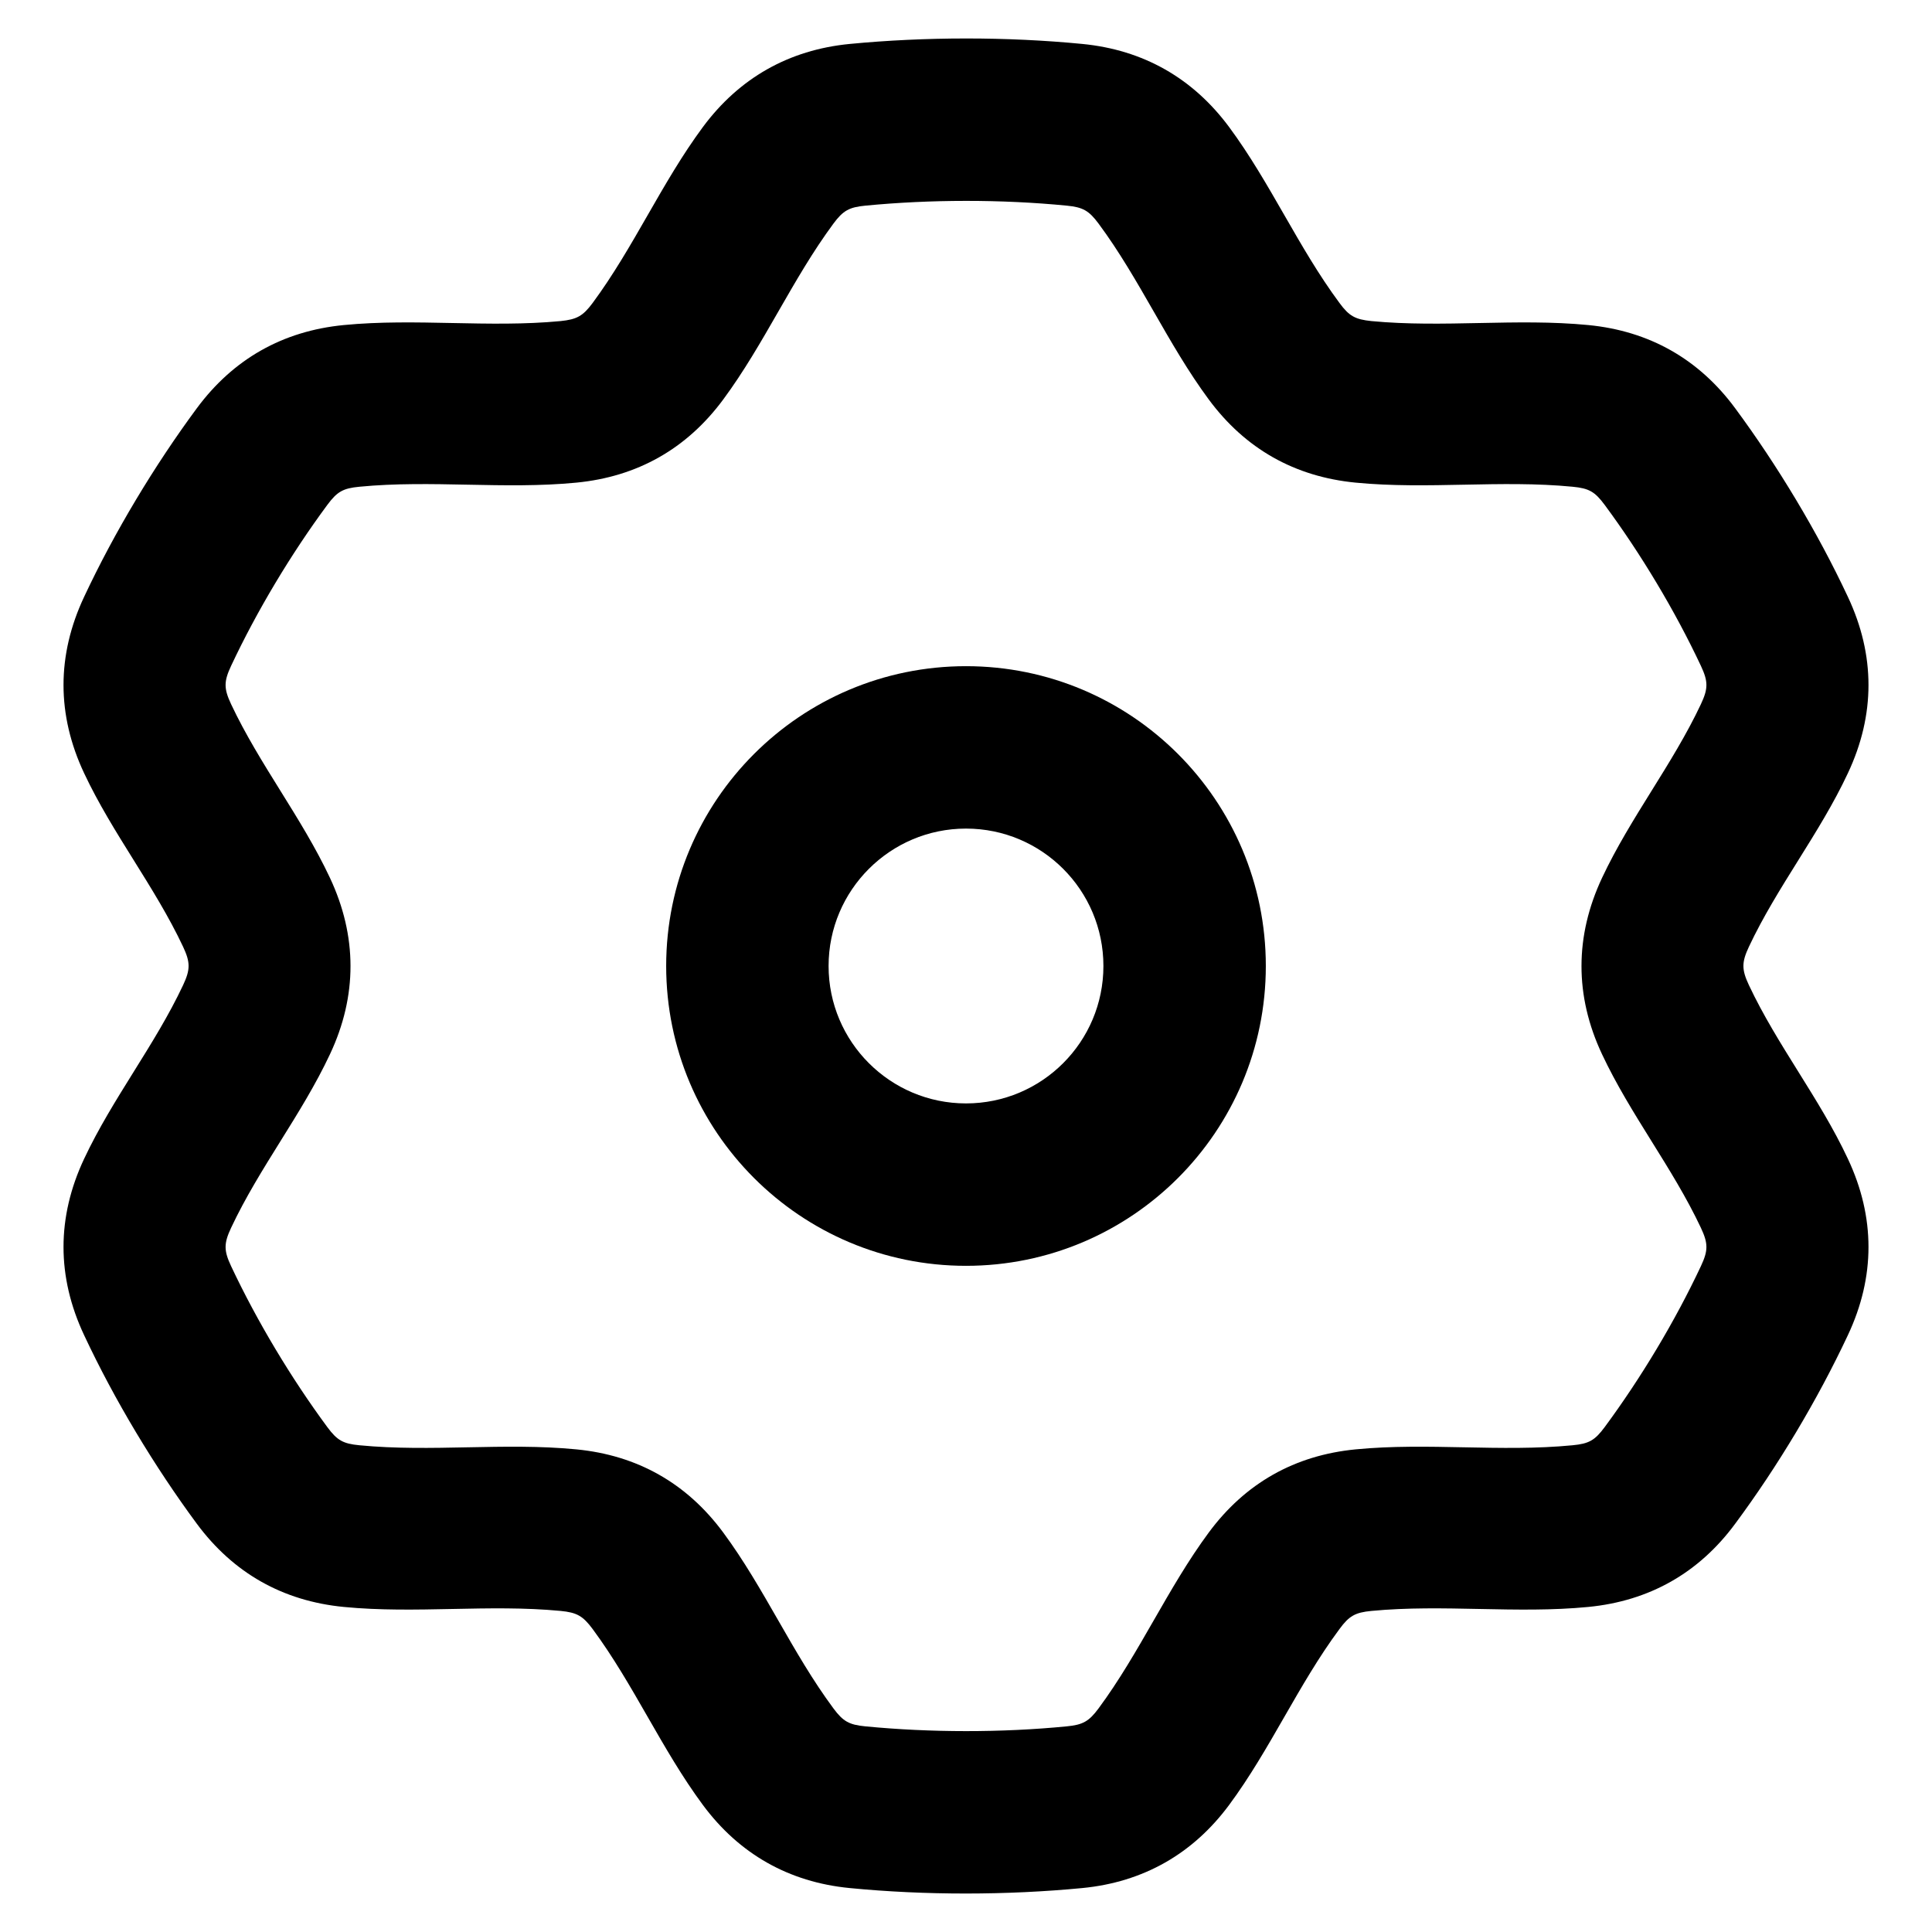
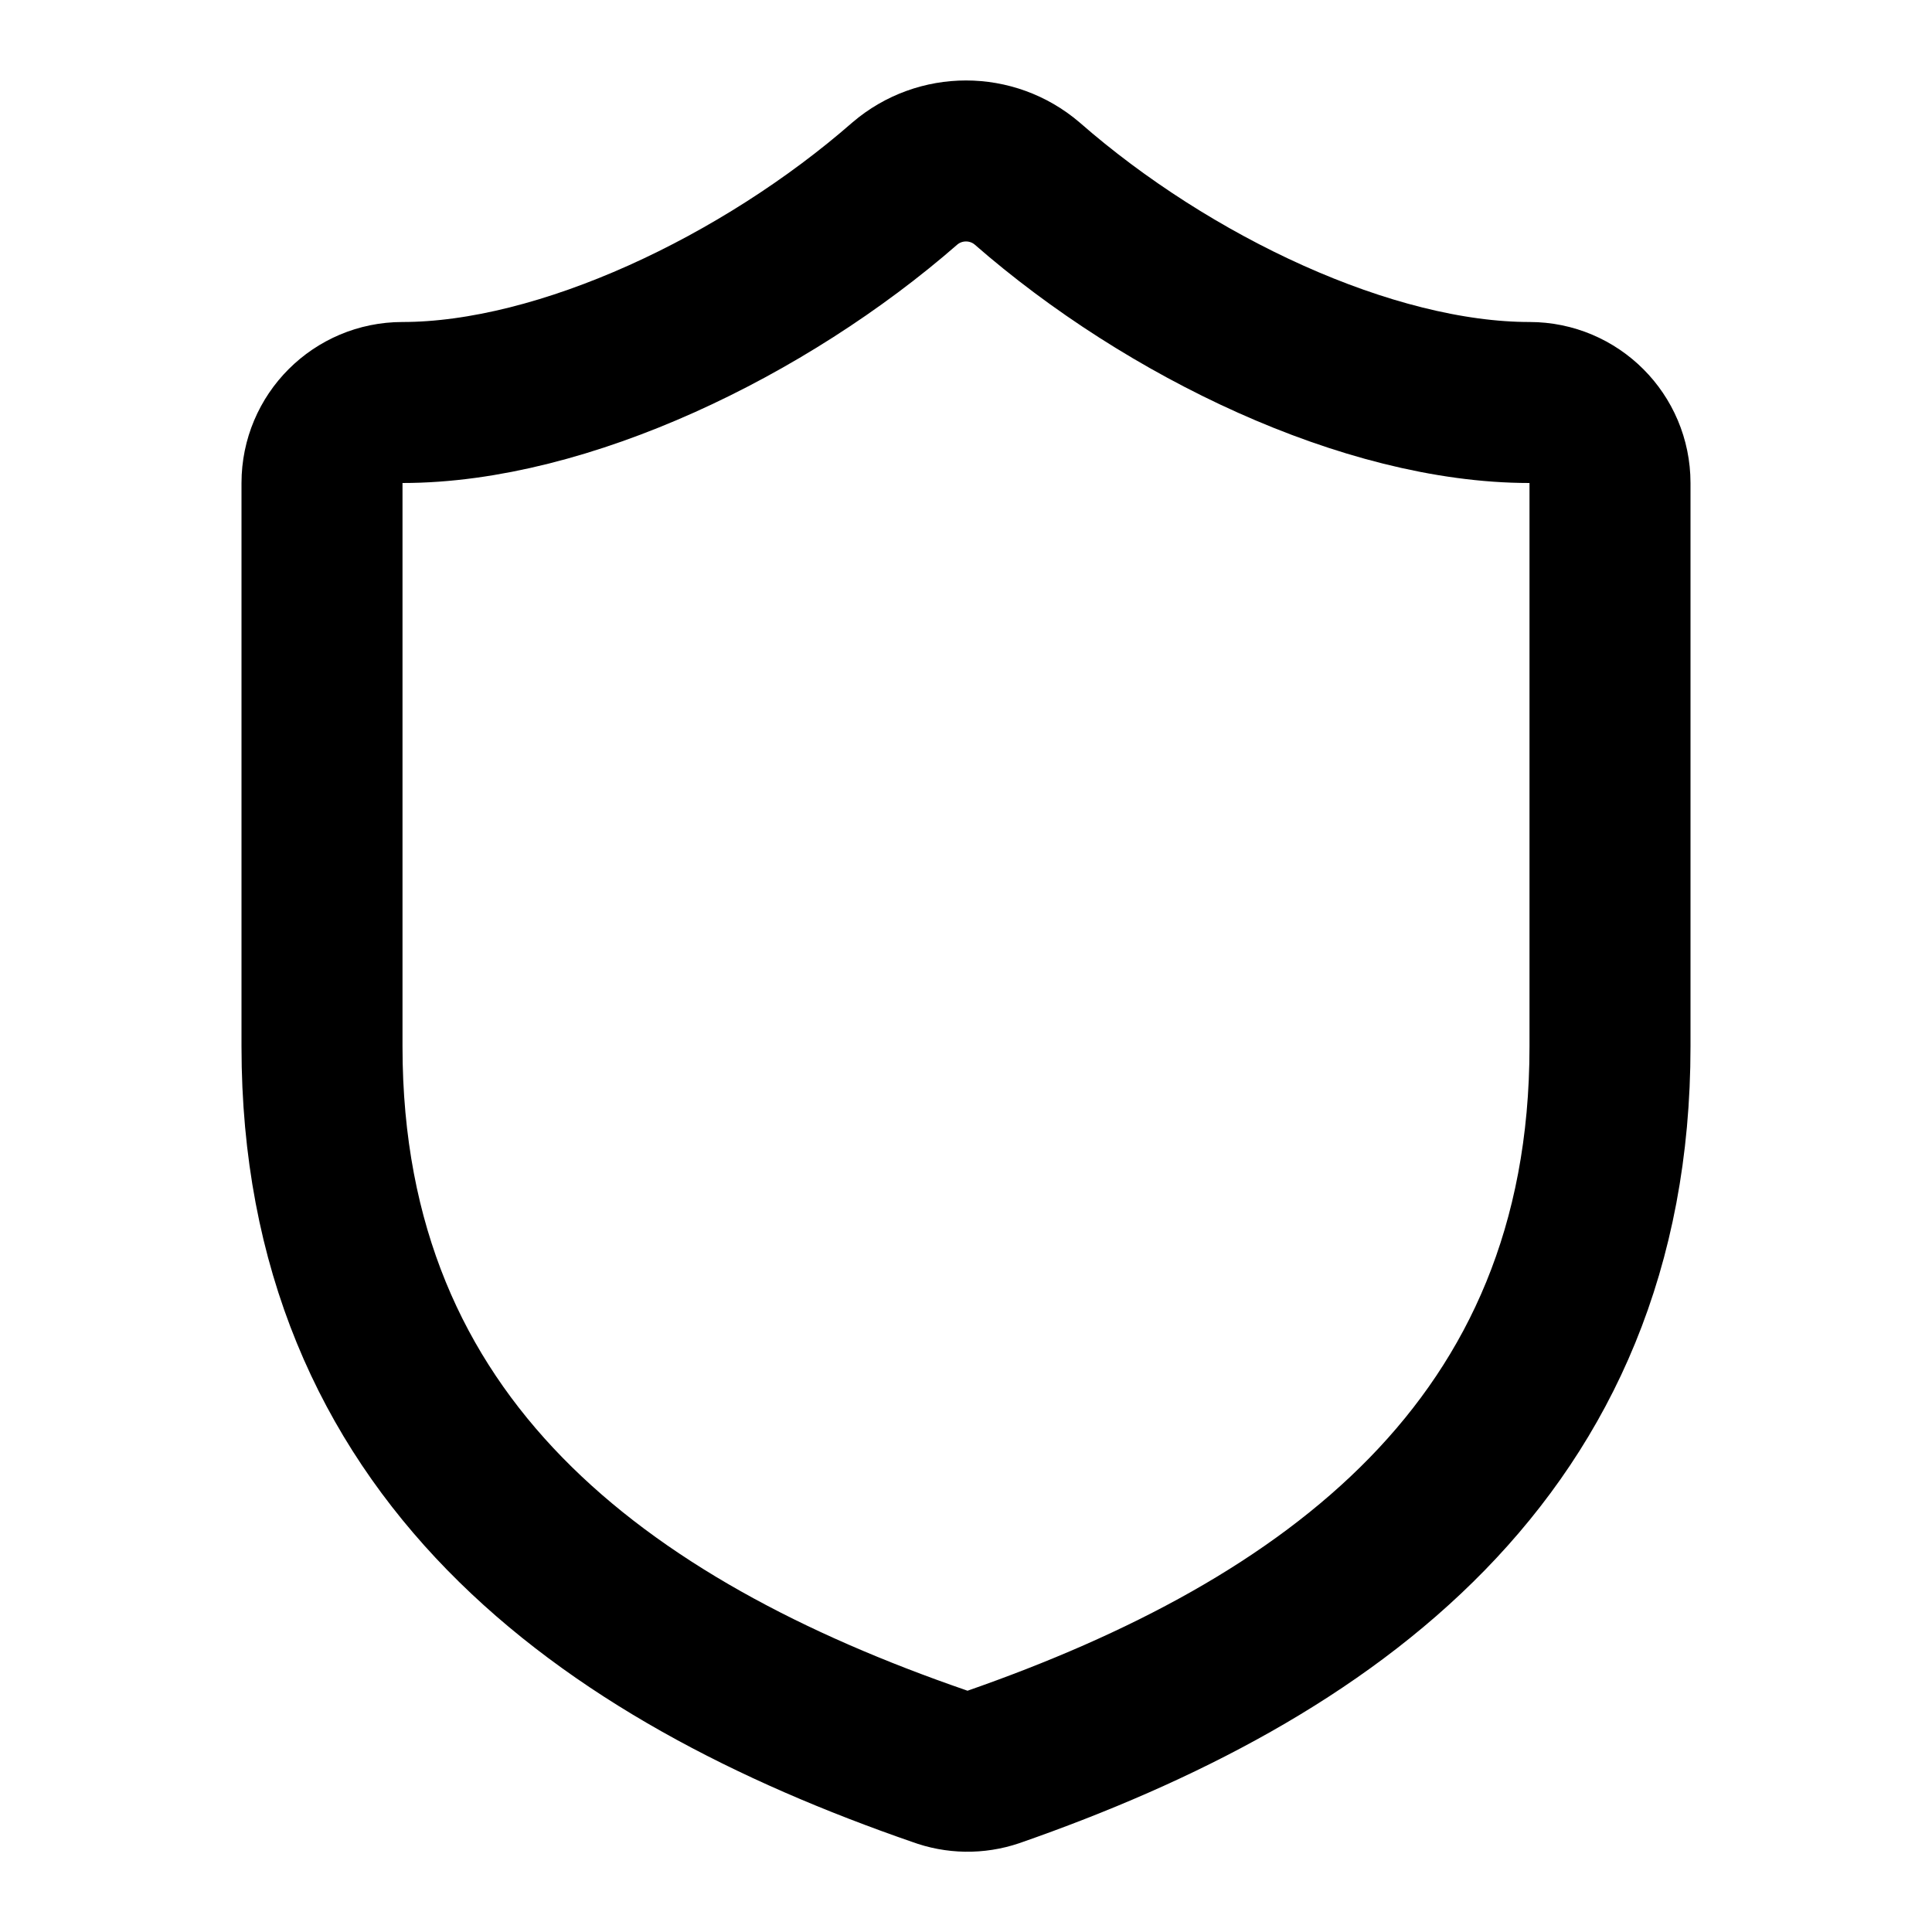
- <svg xmlns="http://www.w3.org/2000/svg" width="16" height="16" viewBox="0 0 16 16" fill="none">
-   <g clip-path="url(#clip0_1450_63327)">
-     <path d="M14.086 5.514C13.872 5.058 13.588 4.585 13.289 4.181C13.208 4.072 13.16 4.044 13.024 4.031C12.428 3.973 11.825 4.055 11.227 3.997C10.722 3.948 10.313 3.717 10.011 3.309C9.67 2.848 9.44 2.313 9.098 1.852C9.018 1.744 8.968 1.716 8.834 1.703C8.294 1.65 7.704 1.651 7.167 1.703C7.032 1.716 6.982 1.744 6.902 1.852C6.561 2.313 6.33 2.848 5.989 3.309C5.687 3.717 5.278 3.948 4.773 3.997C4.176 4.055 3.572 3.973 2.976 4.031C2.84 4.044 2.792 4.072 2.711 4.181C2.412 4.585 2.128 5.058 1.914 5.514C1.853 5.644 1.853 5.702 1.914 5.832C2.149 6.331 2.497 6.769 2.732 7.269C2.959 7.752 2.96 8.247 2.733 8.73C2.498 9.231 2.149 9.668 1.914 10.168C1.853 10.298 1.853 10.356 1.914 10.486C2.129 10.943 2.412 11.414 2.711 11.819C2.792 11.928 2.84 11.956 2.976 11.969C3.572 12.027 4.176 11.945 4.773 12.003C5.278 12.052 5.687 12.283 5.989 12.691C6.33 13.152 6.56 13.687 6.902 14.148C6.982 14.256 7.032 14.284 7.167 14.297C7.704 14.349 8.294 14.35 8.834 14.297C8.968 14.284 9.018 14.256 9.098 14.148C9.439 13.687 9.67 13.152 10.011 12.691C10.313 12.283 10.722 12.052 11.227 12.003C11.824 11.945 12.427 12.027 13.024 11.969C13.16 11.956 13.208 11.928 13.289 11.819C13.589 11.413 13.872 10.942 14.086 10.486C14.147 10.356 14.147 10.298 14.086 10.168C13.851 9.669 13.502 9.231 13.267 8.73C13.04 8.247 13.041 7.752 13.268 7.269C13.503 6.769 13.851 6.331 14.086 5.832C14.147 5.702 14.147 5.644 14.086 5.514ZM15.303 6.404C15.069 6.904 14.719 7.341 14.484 7.84C14.423 7.97 14.423 8.029 14.484 8.159C14.719 8.658 15.069 9.096 15.303 9.596C15.531 10.08 15.531 10.574 15.303 11.058C15.052 11.593 14.723 12.143 14.37 12.619C14.069 13.027 13.658 13.259 13.154 13.308C12.557 13.366 11.954 13.284 11.357 13.341C11.223 13.354 11.173 13.382 11.093 13.491C10.751 13.952 10.521 14.486 10.179 14.948C9.878 15.354 9.467 15.587 8.964 15.636C8.34 15.696 7.662 15.697 7.036 15.636C6.533 15.587 6.122 15.354 5.821 14.948C5.479 14.486 5.249 13.952 4.908 13.491C4.827 13.382 4.777 13.354 4.643 13.341C4.046 13.284 3.444 13.366 2.847 13.308C2.342 13.259 1.932 13.027 1.63 12.619C1.279 12.144 0.948 11.594 0.697 11.058C0.469 10.574 0.469 10.08 0.697 9.596C0.932 9.096 1.281 8.658 1.516 8.159C1.577 8.029 1.577 7.97 1.516 7.84C1.281 7.341 0.932 6.904 0.697 6.404C0.469 5.92 0.469 5.426 0.697 4.942C0.948 4.406 1.279 3.856 1.63 3.381C1.932 2.973 2.342 2.741 2.847 2.692C3.444 2.634 4.046 2.716 4.643 2.659C4.777 2.645 4.827 2.618 4.908 2.509C5.249 2.048 5.479 1.514 5.821 1.052C6.122 0.646 6.533 0.413 7.036 0.364C7.66 0.304 8.338 0.303 8.964 0.364C9.467 0.413 9.878 0.646 10.179 1.052C10.521 1.514 10.751 2.048 11.093 2.509C11.173 2.618 11.223 2.645 11.357 2.659C11.954 2.716 12.557 2.634 13.154 2.692C13.658 2.741 14.069 2.973 14.37 3.381C14.721 3.856 15.052 4.406 15.303 4.942C15.531 5.426 15.531 5.92 15.303 6.404Z" fill="currentColor" />
-     <path d="M9.138 8C9.138 7.372 8.629 6.862 8 6.862C7.372 6.862 6.862 7.372 6.862 8C6.862 8.628 7.372 9.138 8 9.138C8.629 9.138 9.138 8.628 9.138 8ZM10.483 8C10.483 9.371 9.371 10.483 8 10.483C6.629 10.483 5.517 9.371 5.517 8C5.517 6.629 6.629 5.517 8 5.517C9.371 5.517 10.483 6.629 10.483 8Z" fill="currentColor" />
+ <svg xmlns="http://www.w3.org/2000/svg" width="16" height="16" viewBox="0 0 16 16" fill="none" stroke="currentColor" stroke-width="2" stroke-linecap="round" stroke-linejoin="round">
+   <g transform="scale(0.6666667)">
+     <path d="M20 13c0 5-3.5 7.5-7.66 8.95a1 1 0 0 1-.67-.01C7.5 20.5 4 18 4 13V6a1 1 0 0 1 1-1c2 0 4.5-1.2 6.24-2.72a1.17 1.17 0 0 1 1.52 0C14.51 3.81 17 5 19 5a1 1 0 0 1 1 1z" />
  </g>
-   <defs>
-     <clipPath id="clip0_1450_63327">
-       <rect width="16" height="16" fill="currentColor" />
-     </clipPath>
-   </defs>
</svg>
